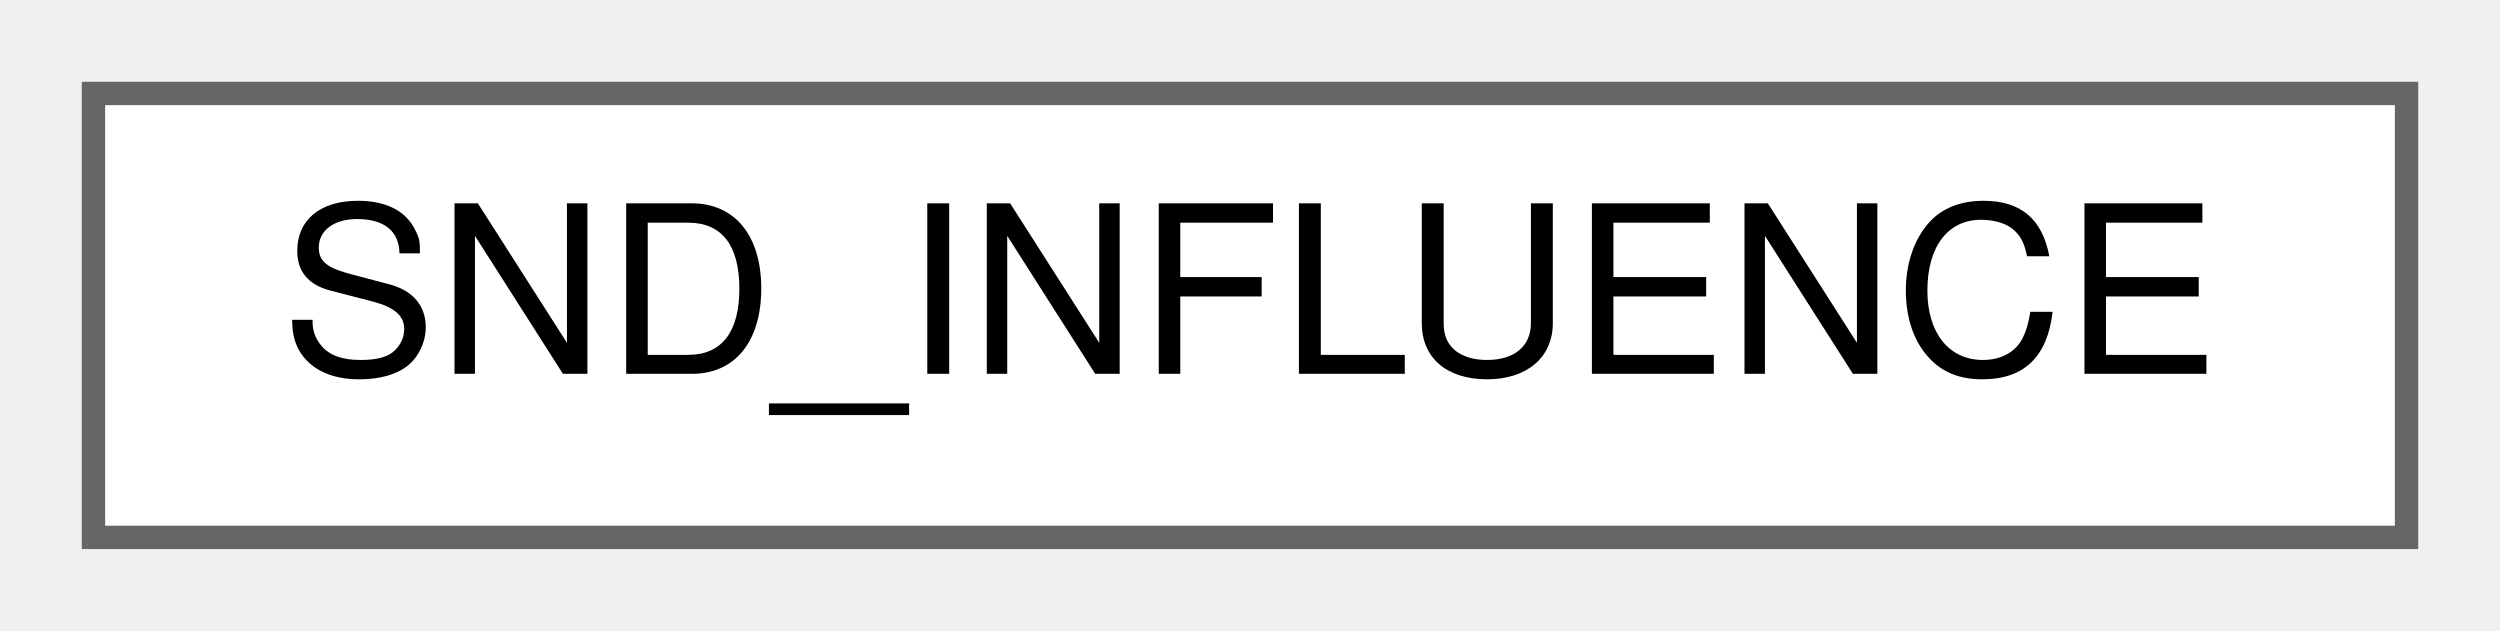
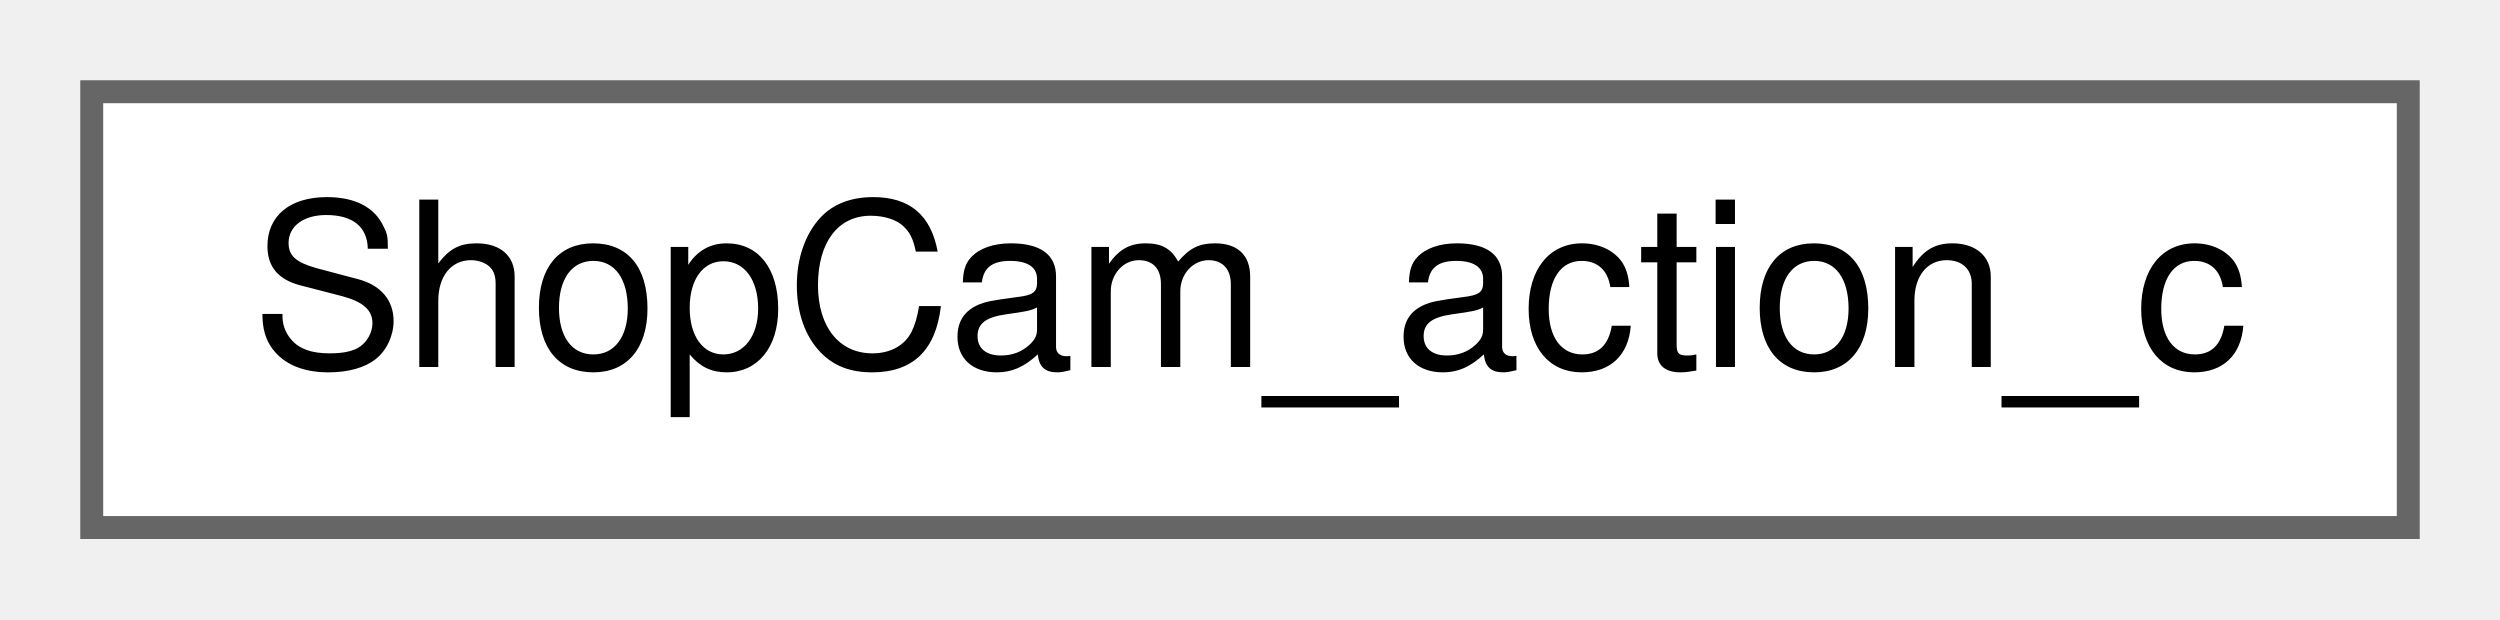
- <svg xmlns="http://www.w3.org/2000/svg" xmlns:xlink="http://www.w3.org/1999/xlink" width="107pt" height="27pt" viewBox="0.00 0.00 107.00 27.00">
+ <svg xmlns="http://www.w3.org/2000/svg" xmlns:xlink="http://www.w3.org/1999/xlink" width="109pt" height="27pt" viewBox="0.00 0.00 109.00 27.00">
  <g id="graph0" class="graph" transform="scale(1 1) rotate(0) translate(4 23)">
    <g id="node1" class="node">
      <g id="a_node1">
-         <a xlink:href="structSND__INFLUENCE.html" target="_top" xlink:title=" ">
-           <polygon fill="white" stroke="#666666" points="99,-19 0,-19 0,0 99,0 99,-19" />
-           <text text-anchor="middle" x="49.5" y="-7" font-family="Helvetica,sans-Serif" font-size="10.00">SND_INFLUENCE</text>
+         <a xlink:href="structShopCam__action__c.html" target="_top" xlink:title=" ">
+           <polygon fill="white" stroke="#666666" points="101,-19 0,-19 0,0 101,0 101,-19" />
+           <text text-anchor="middle" x="50.5" y="-7" font-family="Helvetica,sans-Serif" font-size="10.00">ShopCam_action_c</text>
        </a>
      </g>
    </g>
  </g>
</svg>
